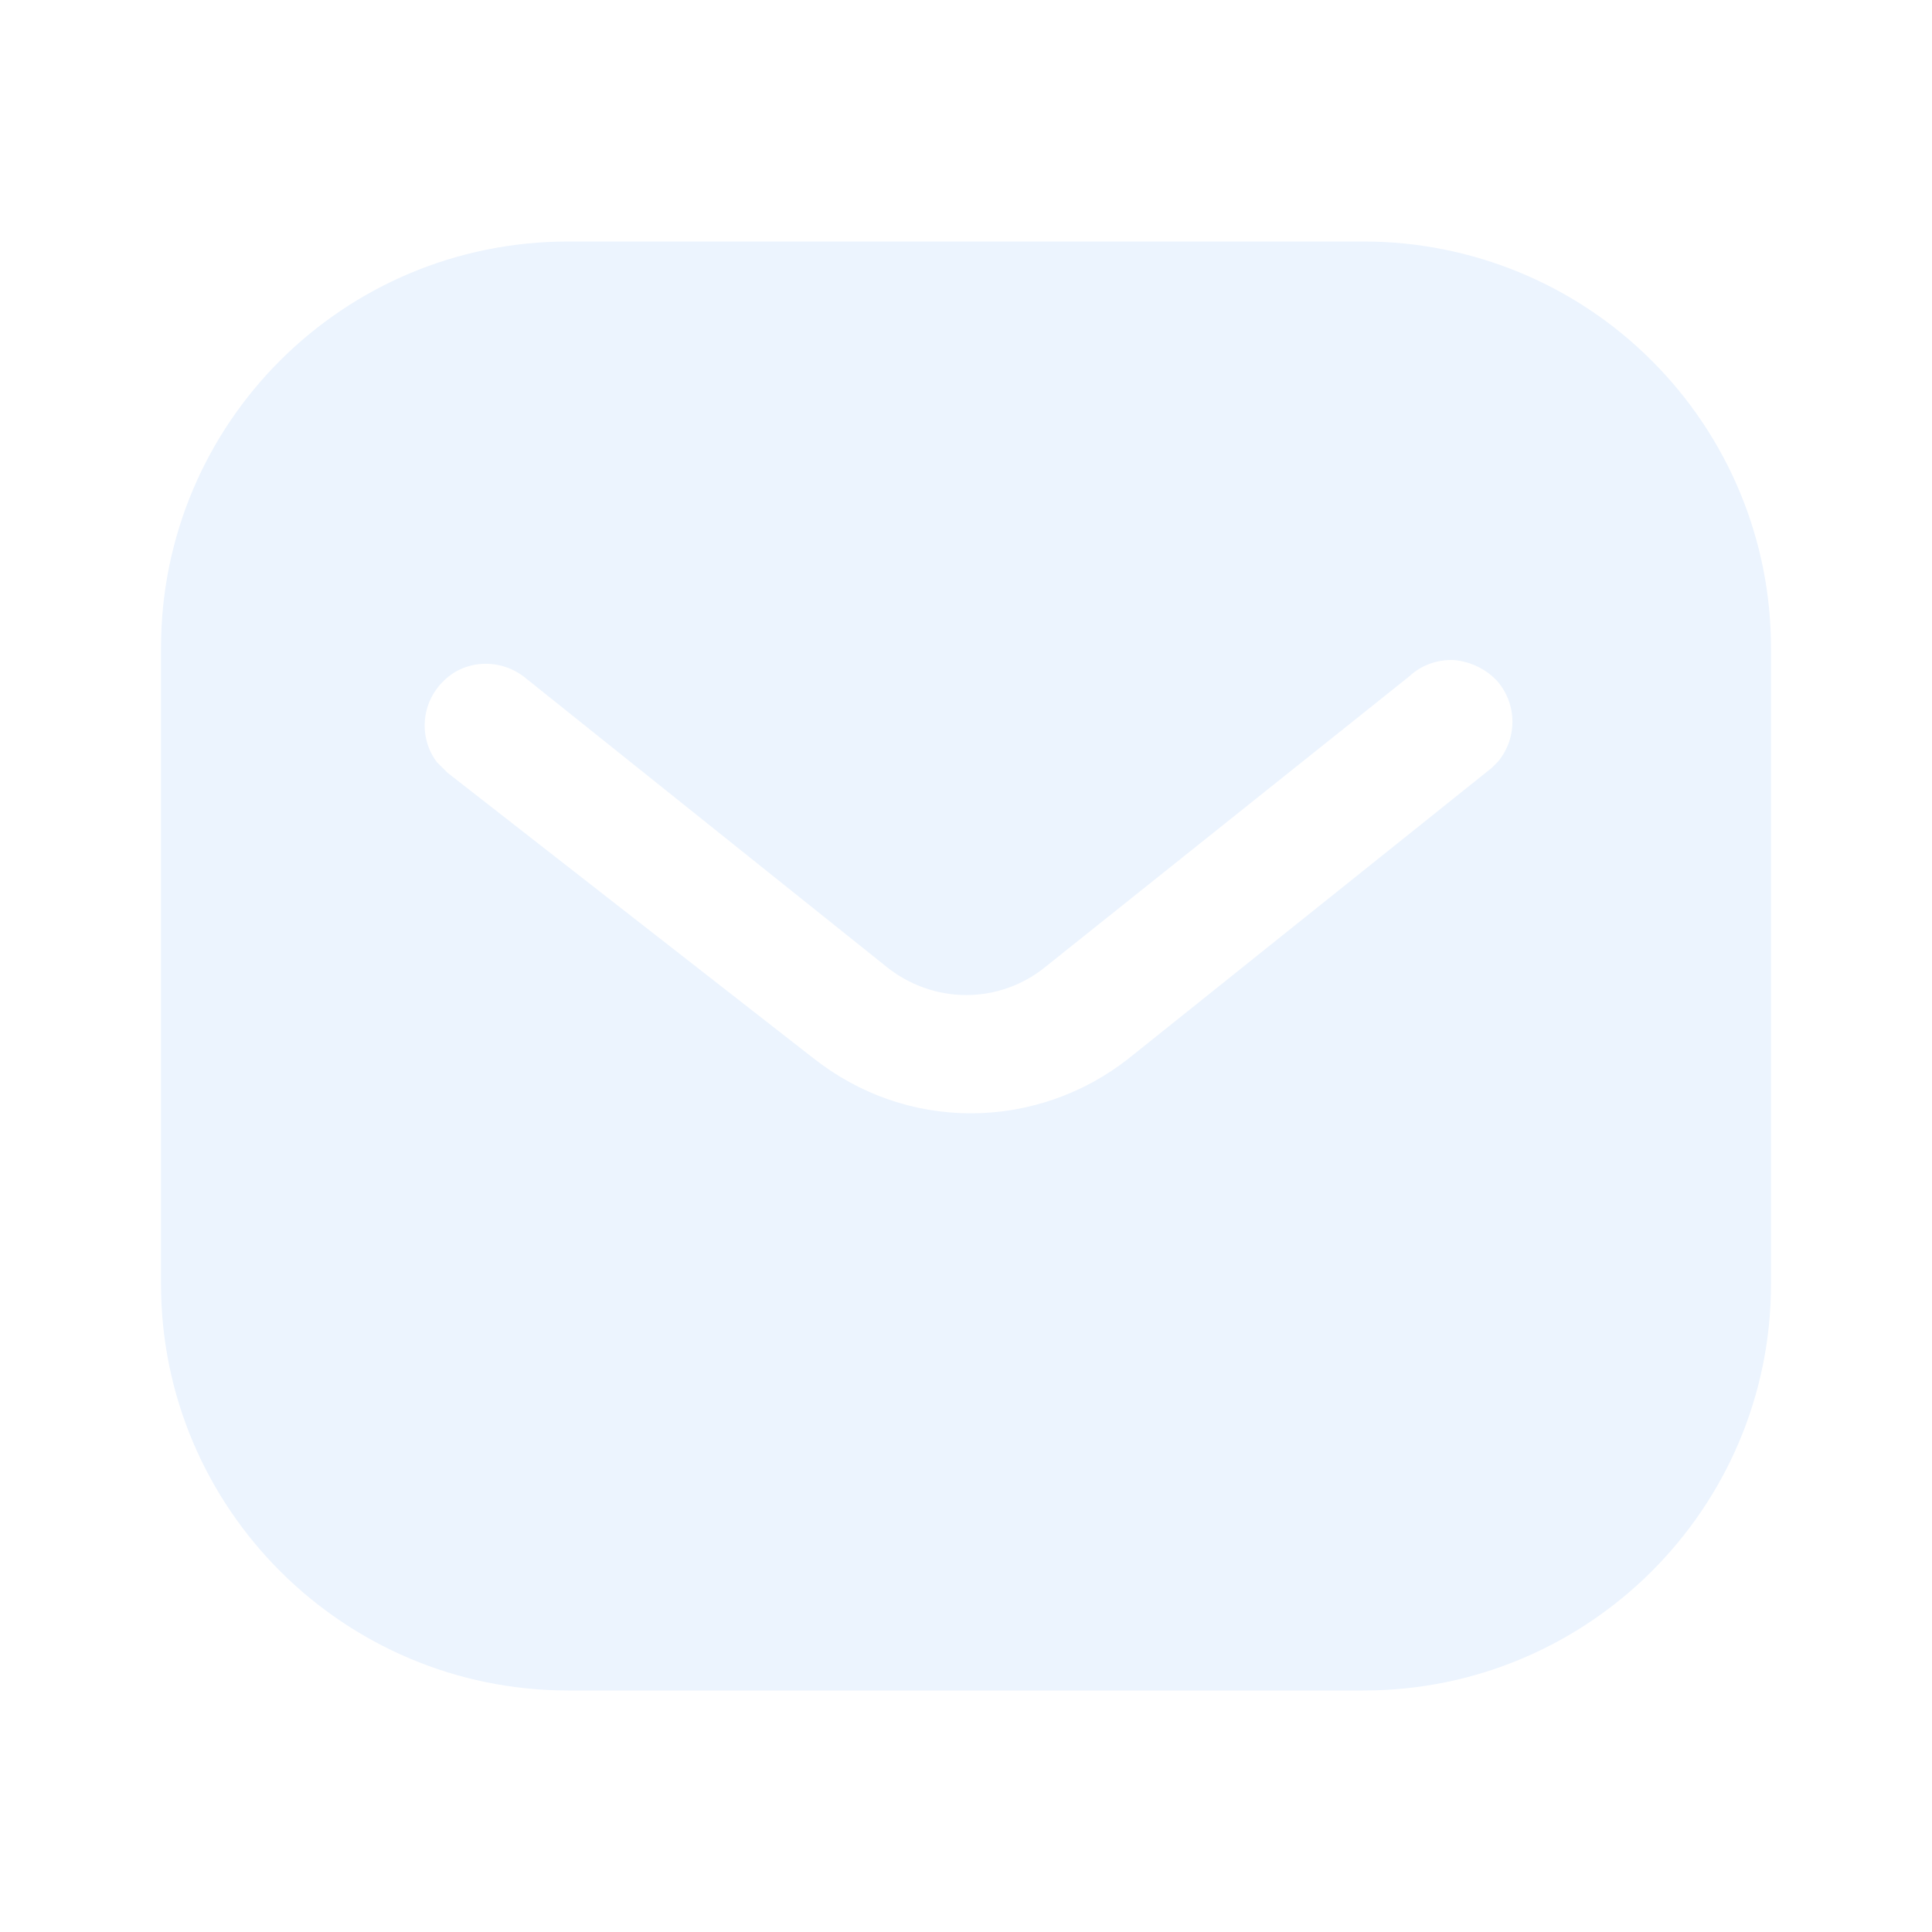
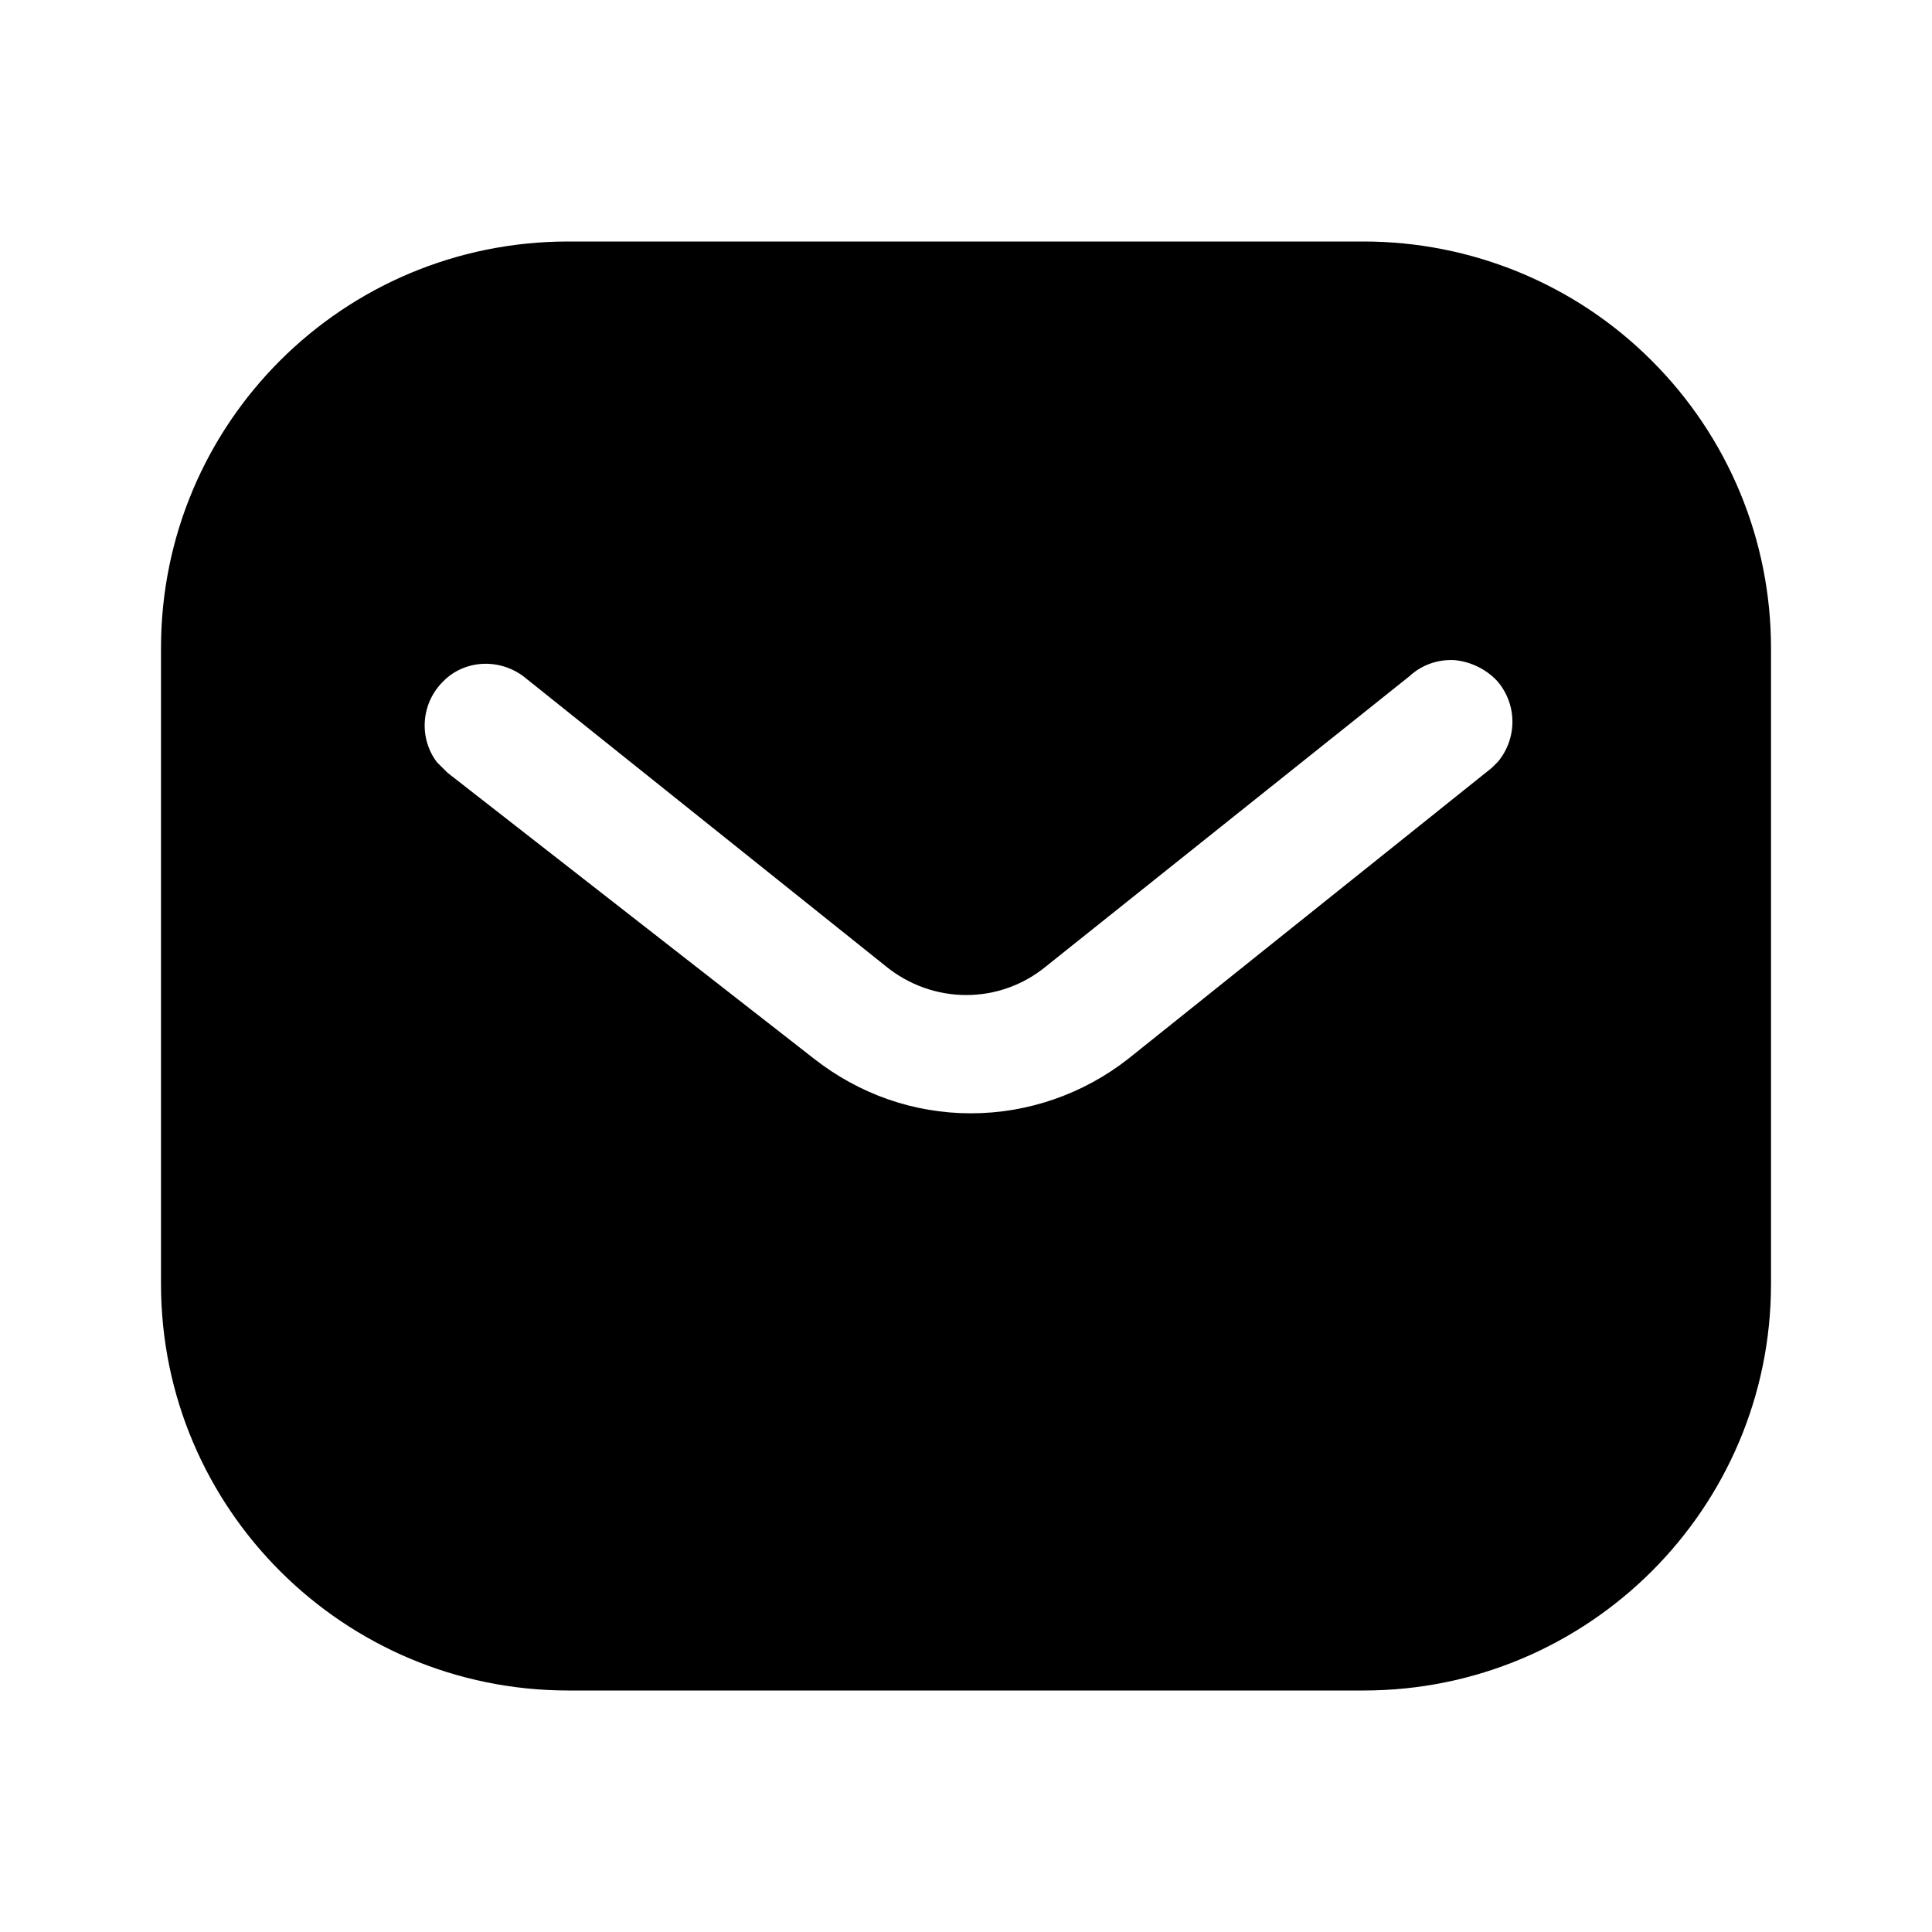
<svg xmlns="http://www.w3.org/2000/svg" width="24" height="24" viewBox="0 0 24 24" fill="none">
-   <path fill-rule="evenodd" clip-rule="evenodd" d="M16.939 3C18.28 3 19.57 3.53 20.519 4.481C21.469 5.43 22 6.71 22 8.05V15.95C22 18.74 19.73 21 16.939 21H7.06C4.269 21 2 18.74 2 15.95V8.05C2 5.26 4.259 3 7.06 3H16.939ZM18.53 9.54L18.61 9.46C18.849 9.17 18.849 8.75 18.599 8.46C18.46 8.311 18.269 8.22 18.07 8.2C17.86 8.189 17.66 8.26 17.509 8.4L13 12C12.42 12.481 11.589 12.481 11 12L6.5 8.4C6.189 8.17 5.759 8.2 5.5 8.47C5.23 8.74 5.2 9.17 5.429 9.47L5.56 9.6L10.11 13.15C10.67 13.59 11.349 13.83 12.06 13.83C12.769 13.83 13.46 13.59 14.019 13.15L18.53 9.54Z" fill="#ECF4FE" />
+   <path fill-rule="evenodd" clip-rule="evenodd" d="M16.939 3C18.28 3 19.57 3.53 20.519 4.481C21.469 5.43 22 6.71 22 8.05V15.95C22 18.74 19.73 21 16.939 21H7.06C4.269 21 2 18.74 2 15.95V8.05C2 5.26 4.259 3 7.06 3H16.939ZM18.53 9.54L18.61 9.46C18.849 9.17 18.849 8.75 18.599 8.46C18.46 8.311 18.269 8.22 18.07 8.2C17.86 8.189 17.66 8.26 17.509 8.4L13 12C12.42 12.481 11.589 12.481 11 12L6.5 8.4C6.189 8.17 5.759 8.2 5.5 8.47C5.23 8.74 5.2 9.17 5.429 9.47L5.56 9.6L10.11 13.15C10.67 13.59 11.349 13.83 12.06 13.83C12.769 13.83 13.46 13.59 14.019 13.15L18.53 9.54Z" fill="currentColor" />
</svg>
